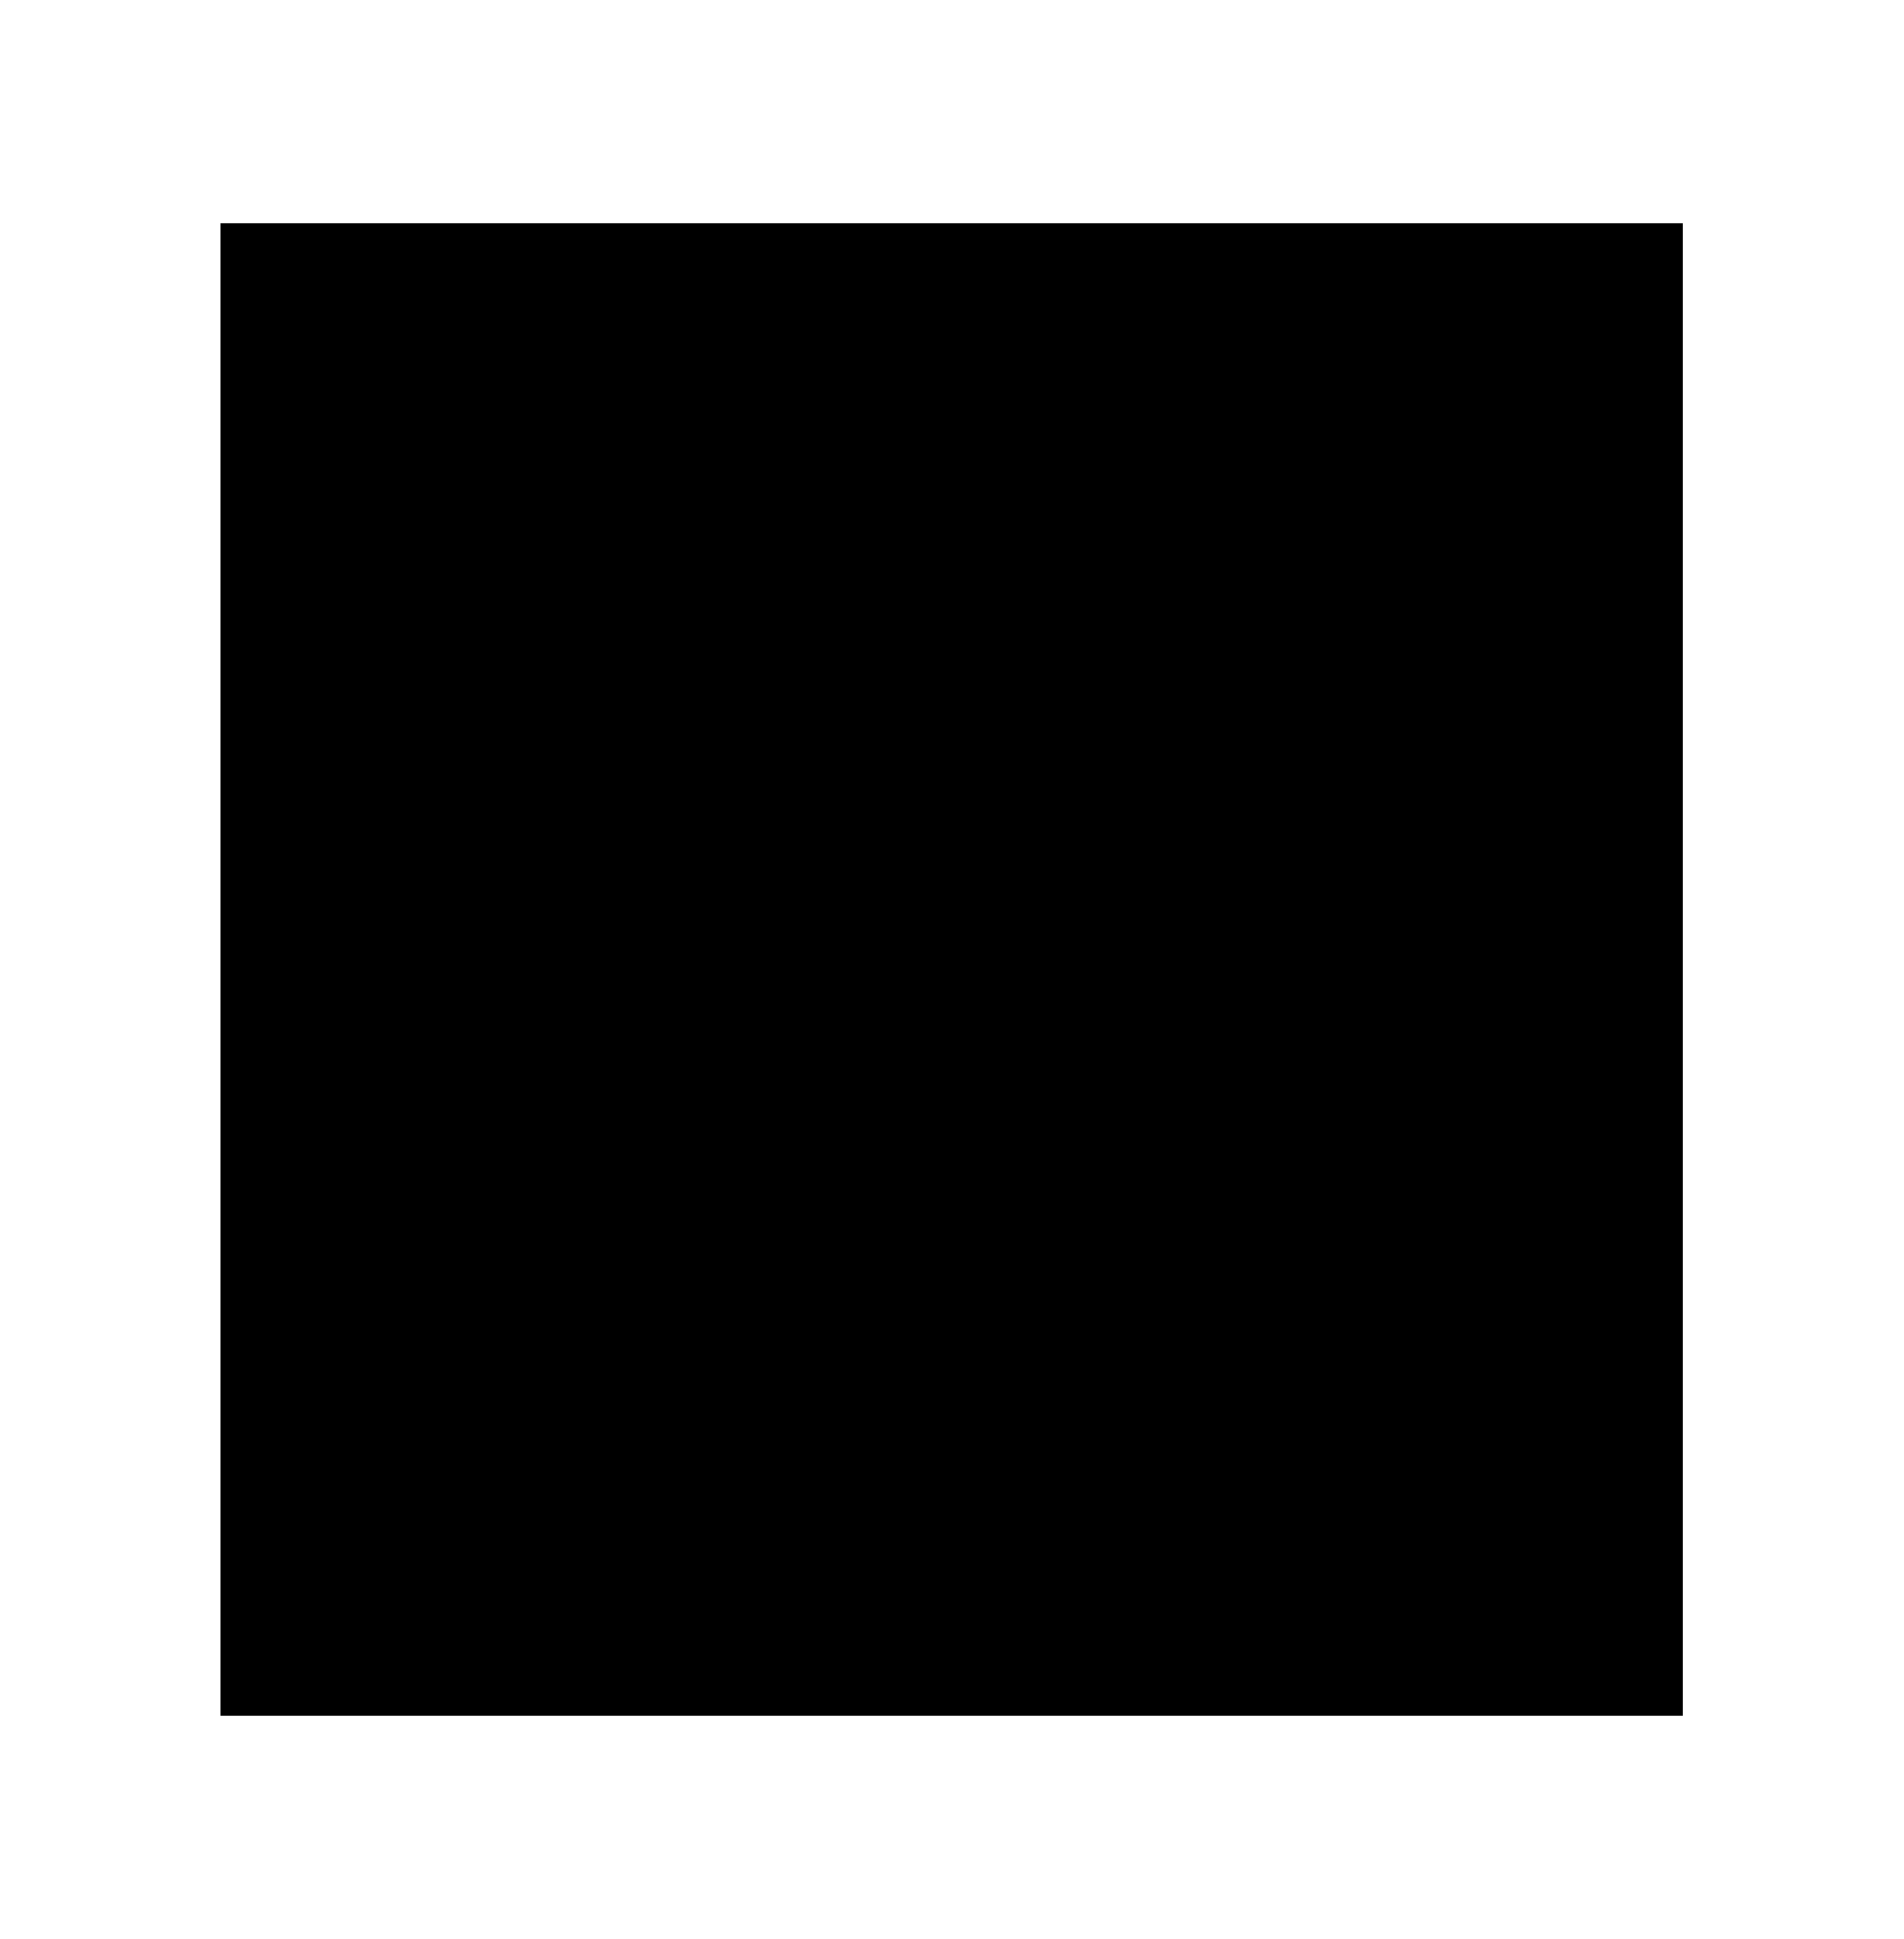
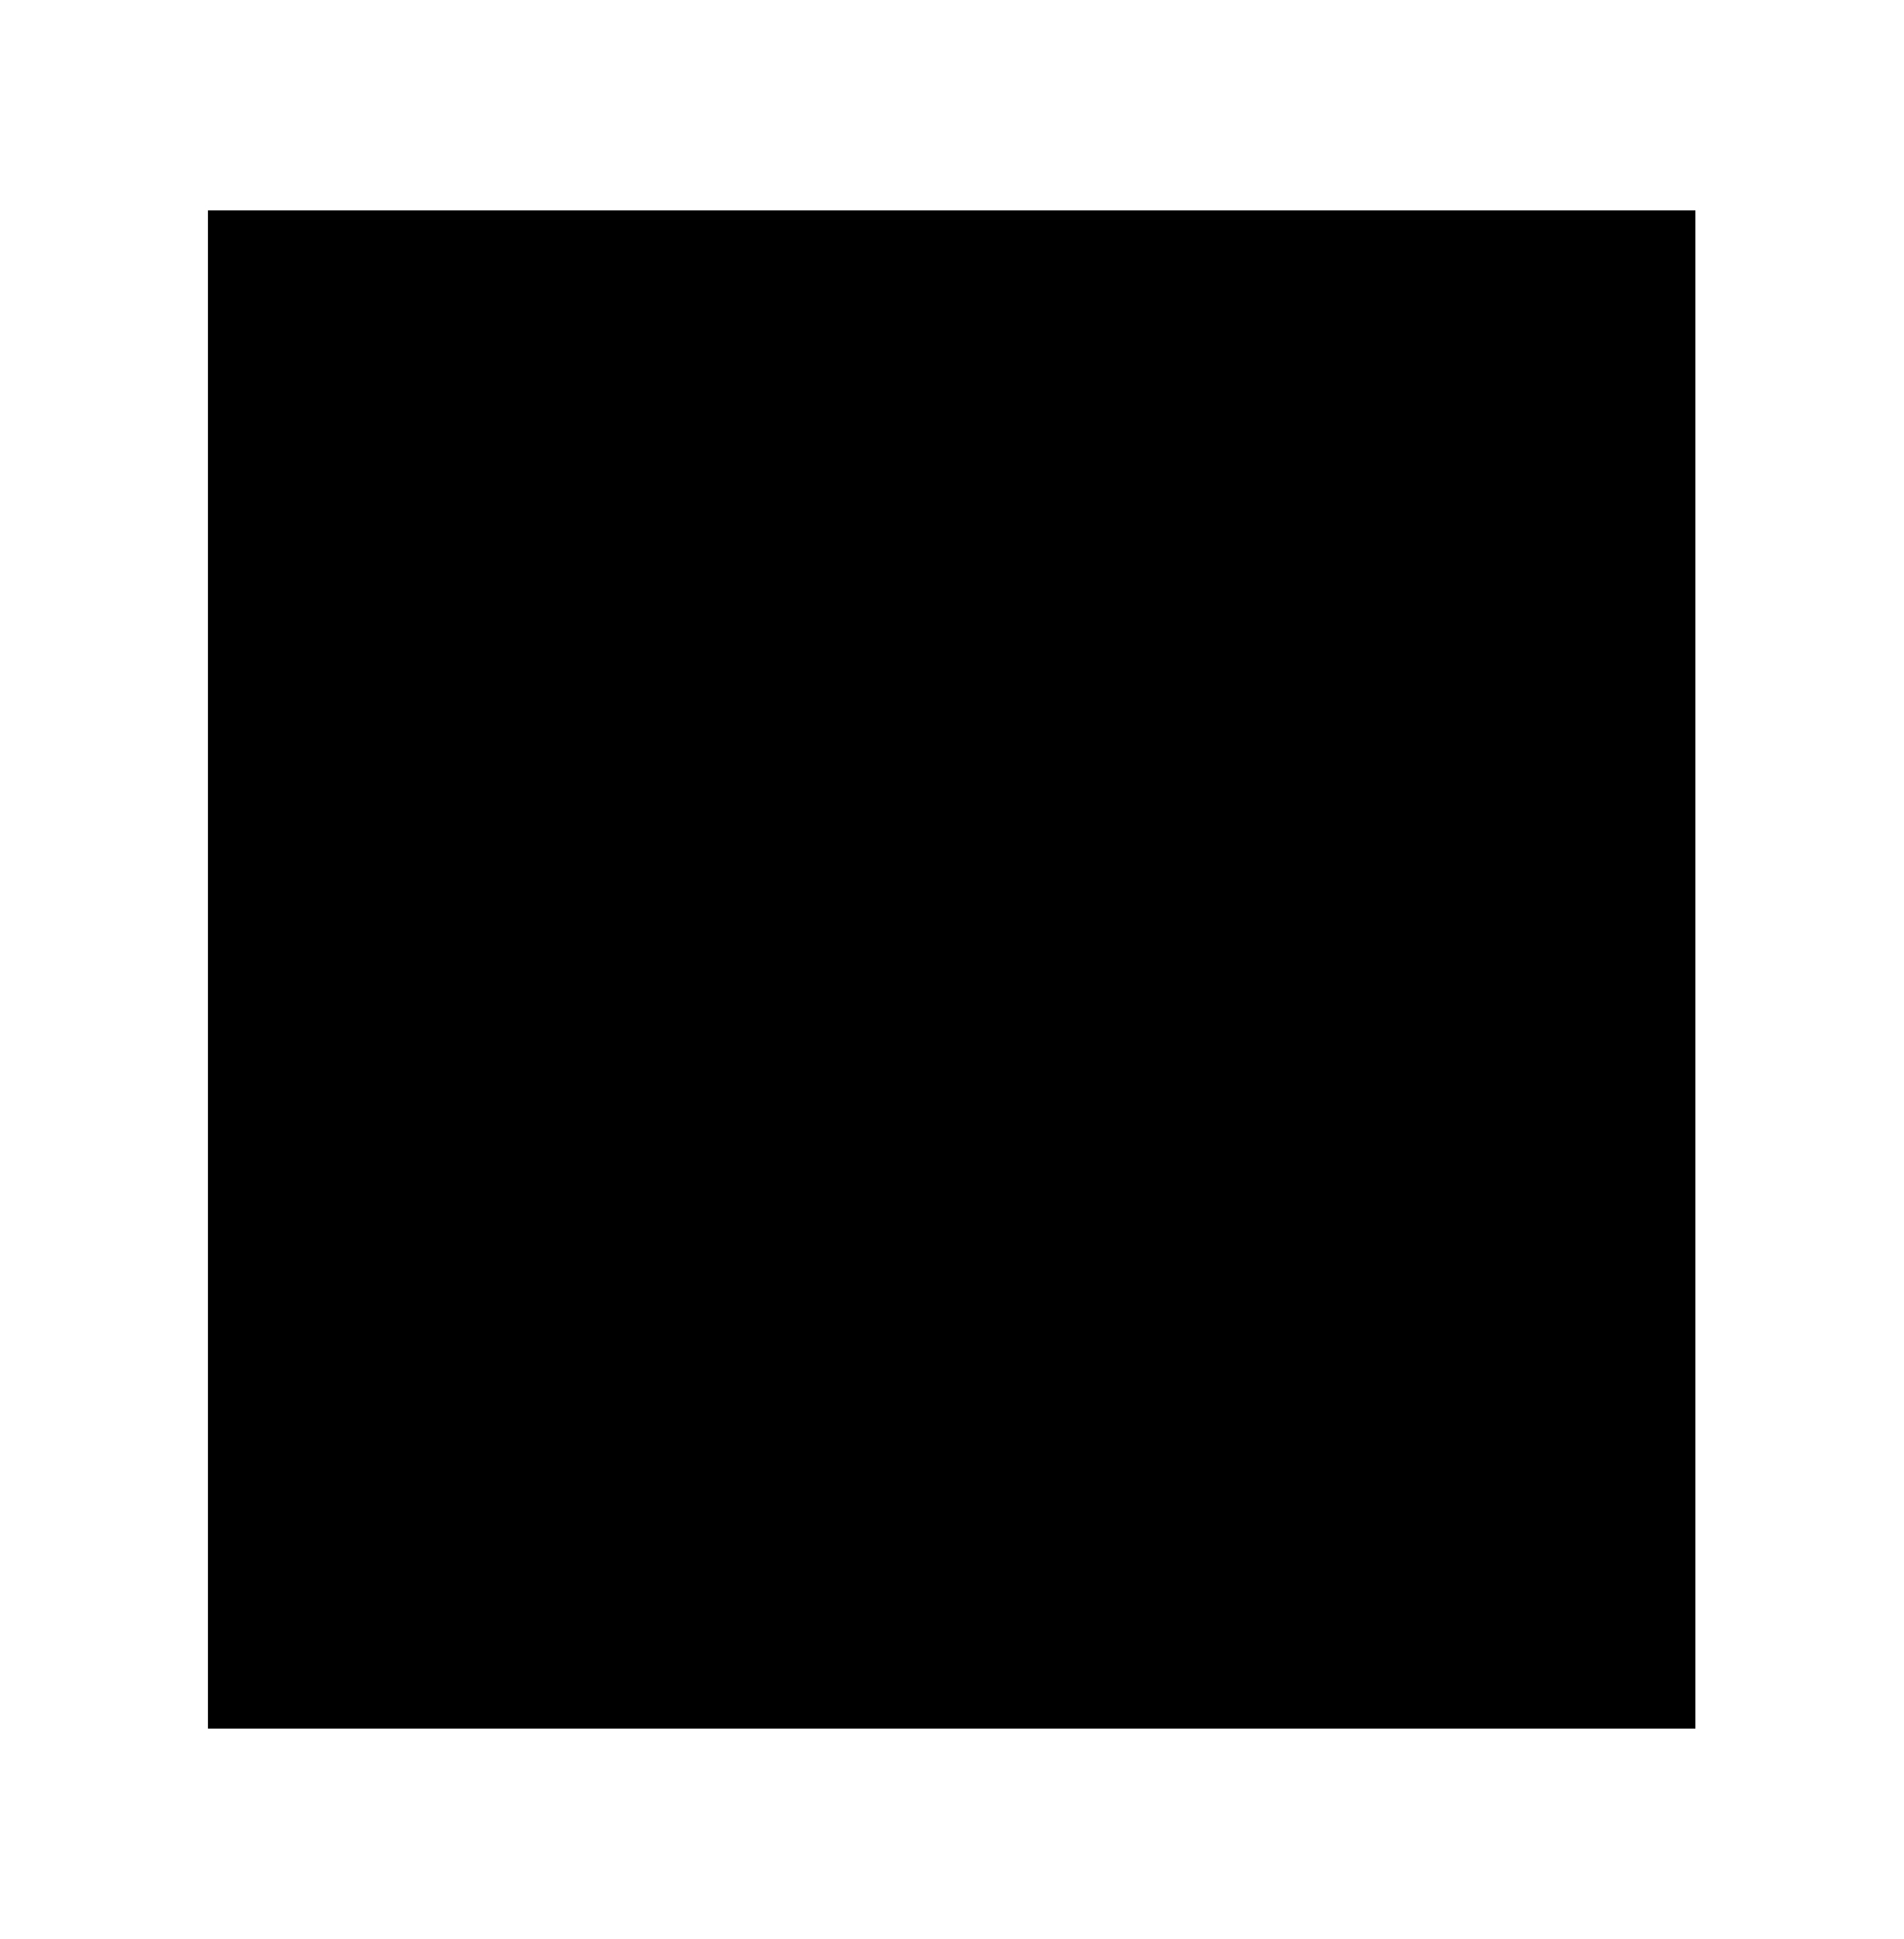
- <svg xmlns="http://www.w3.org/2000/svg" width="100%" height="100%" version="1.1" style="stroke-linecap: round; stroke-linejoin: round; stroke-miterlimit: 20; " viewBox="-21.069 236.404 126.26 128.62">
-   <rect id="R-46-3f46f8" width="107" height="109" style="stroke: rgb(255, 255, 255); stroke-opacity: 1; stroke-width: 10; fill: rgb(0, 0, 0); fill-opacity: 1;" x="128" y="34" transform="matrix(1,0,0,1,-139.4387,212.214)" />
-   <defs id="SvgjsDefs32240" />
-   <circle id="C-a0-8c19ff" r="4.423" cx="0" cy="0" style="stroke: rgb(255, 255, 255); stroke-opacity: 0; stroke-width: 1; fill: rgb(255, 0, 0); fill-opacity: 0;" transform="matrix(1,0,0,1,42.06464,300.7117)" />
+ <svg xmlns="http://www.w3.org/2000/svg" width="100%" height="100%" version="1.1" style="stroke-linecap: round; stroke-linejoin: round; stroke-miterlimit: 20; " viewBox="-61.682 -63.17 124.12 126.44">
+   <rect id="R-46-3f46f8" width="107" height="109" style="stroke: rgb(255, 255, 255); stroke-opacity: 1; stroke-width: 10; fill: rgb(0, 0, 0); fill-opacity: 1;" x="128" y="34" transform="matrix(1,0,0,1,-181.1216,-88.44958)" />
+   <circle id="C-a0-8c19ff" r="4.423" cx="0" cy="0" style="stroke: rgb(255, 255, 255); stroke-opacity: 0; stroke-width: 1; fill: rgb(255, 0, 0); fill-opacity: 0;" transform="matrix(1,0,0,1,0.3817329,0.04810236)" />
+   <defs id="SvgjsDefs4553" />
</svg>
